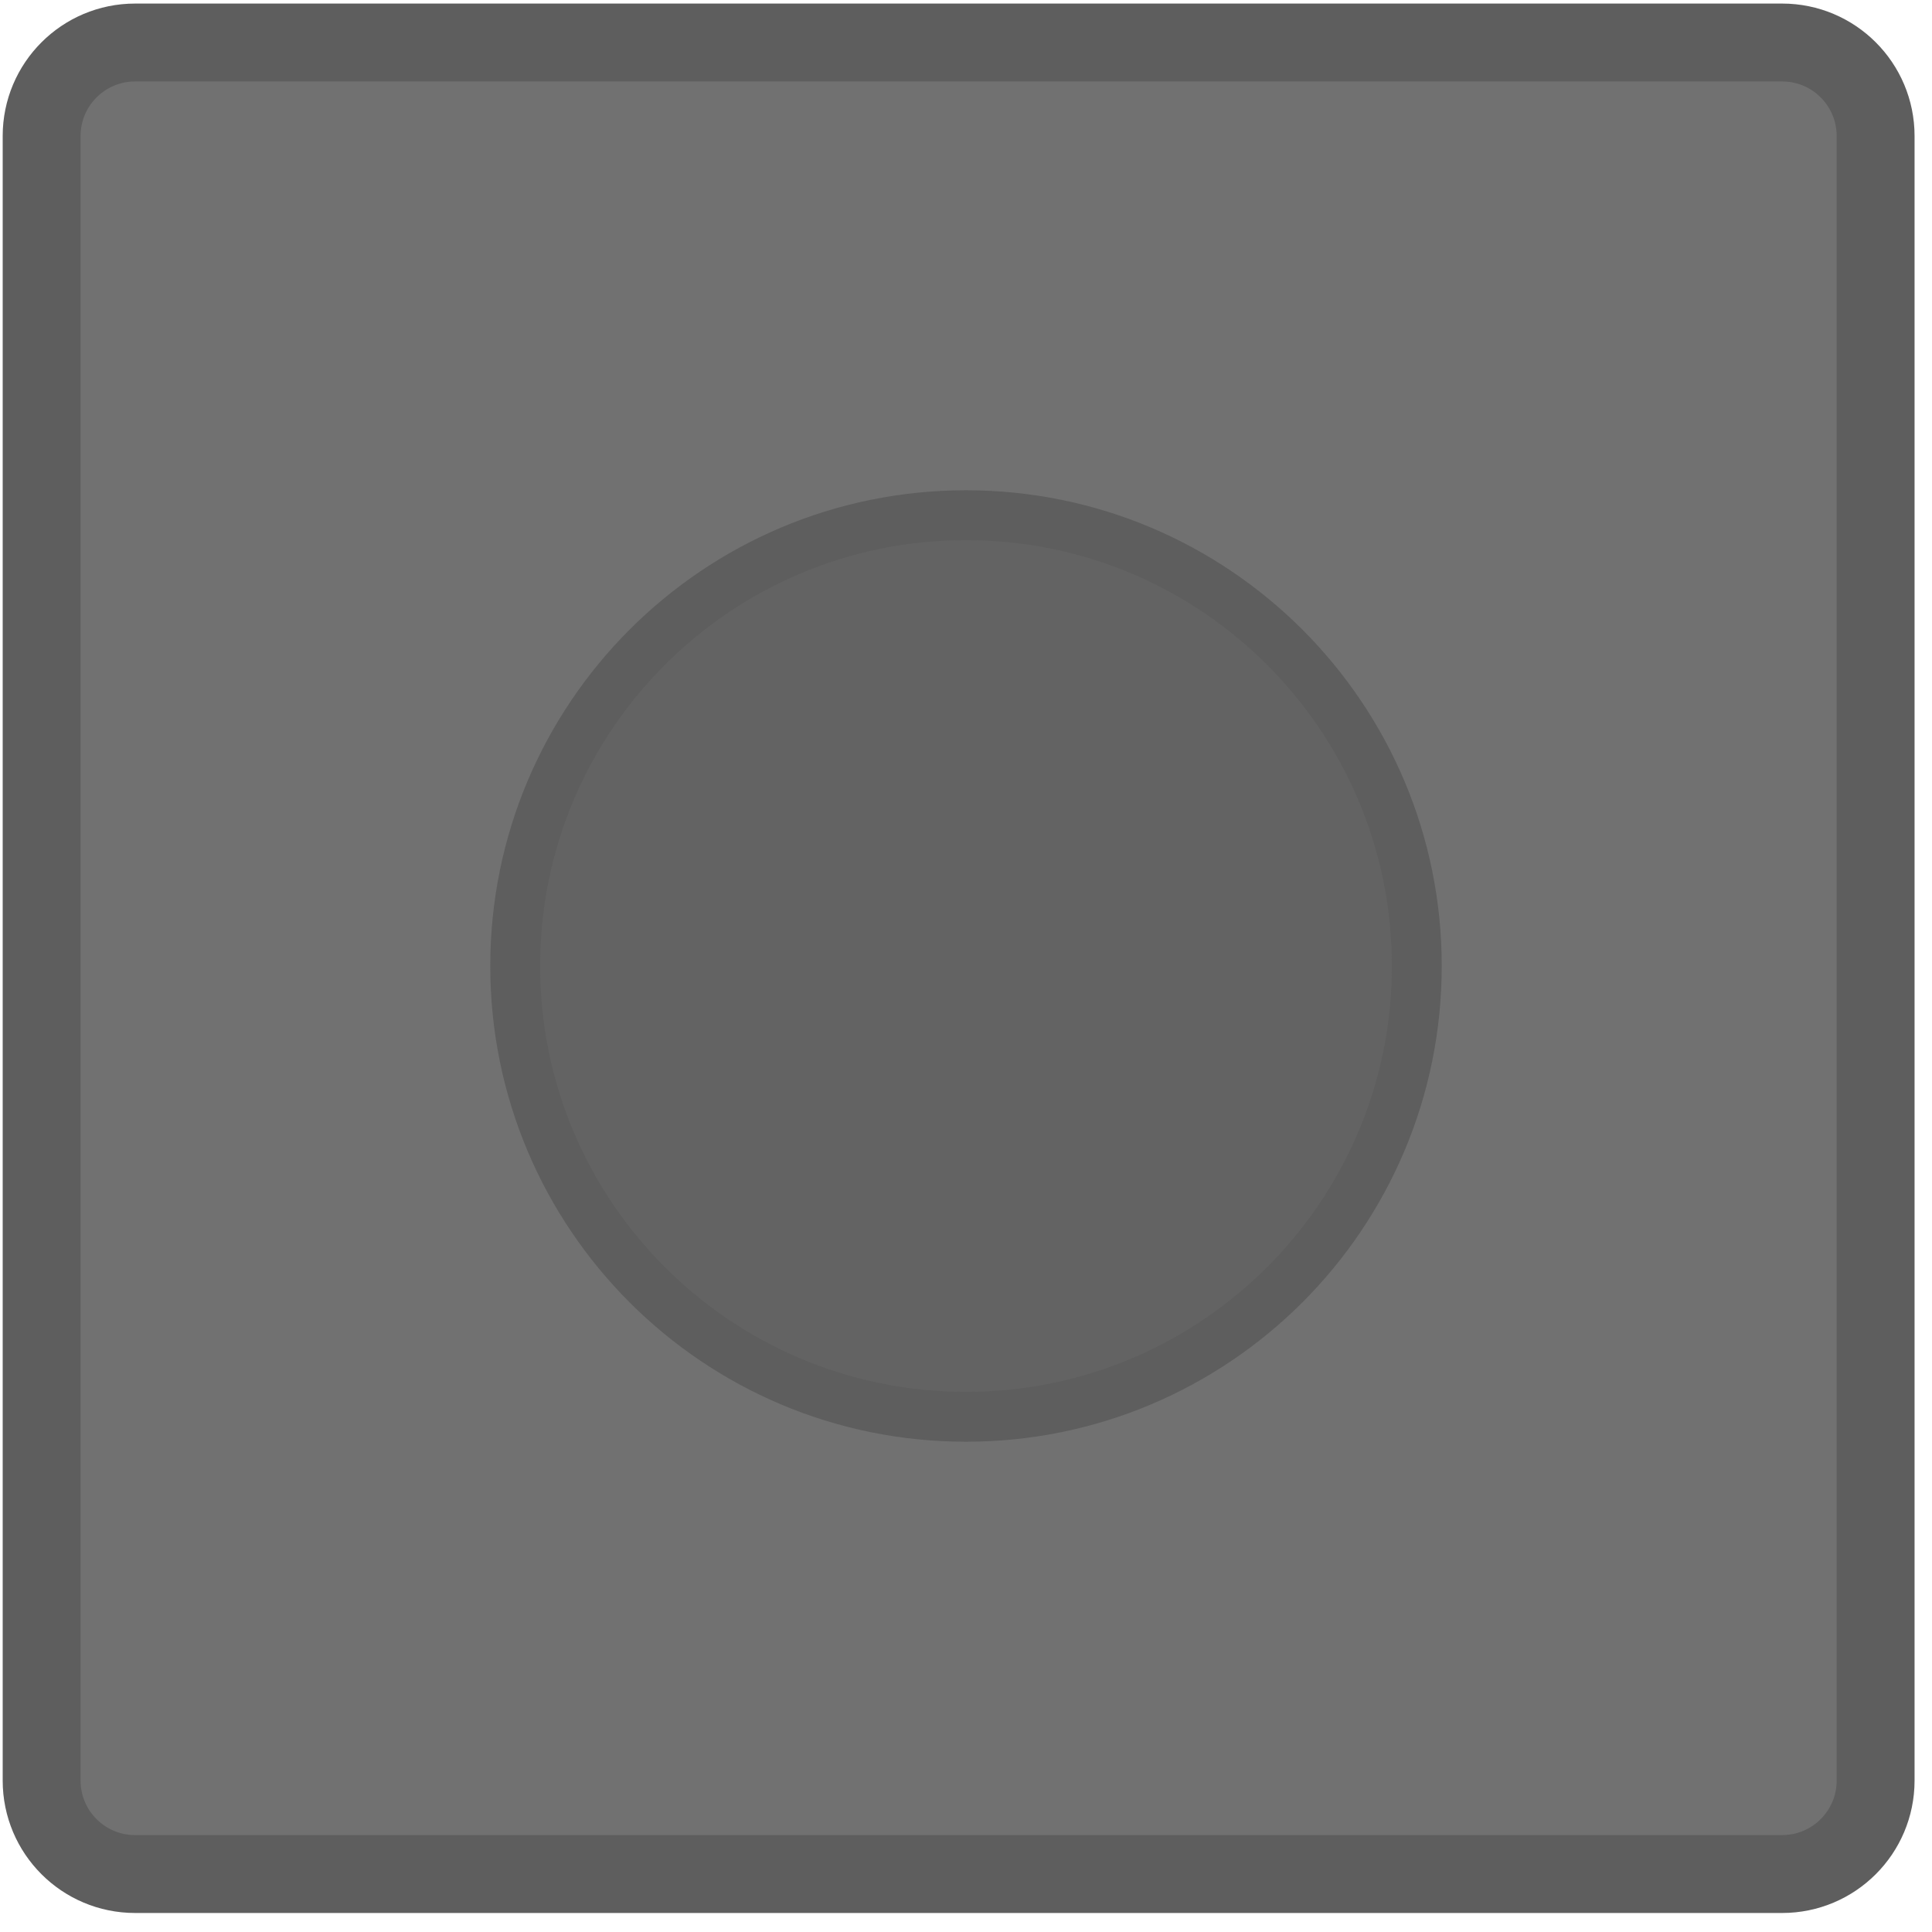
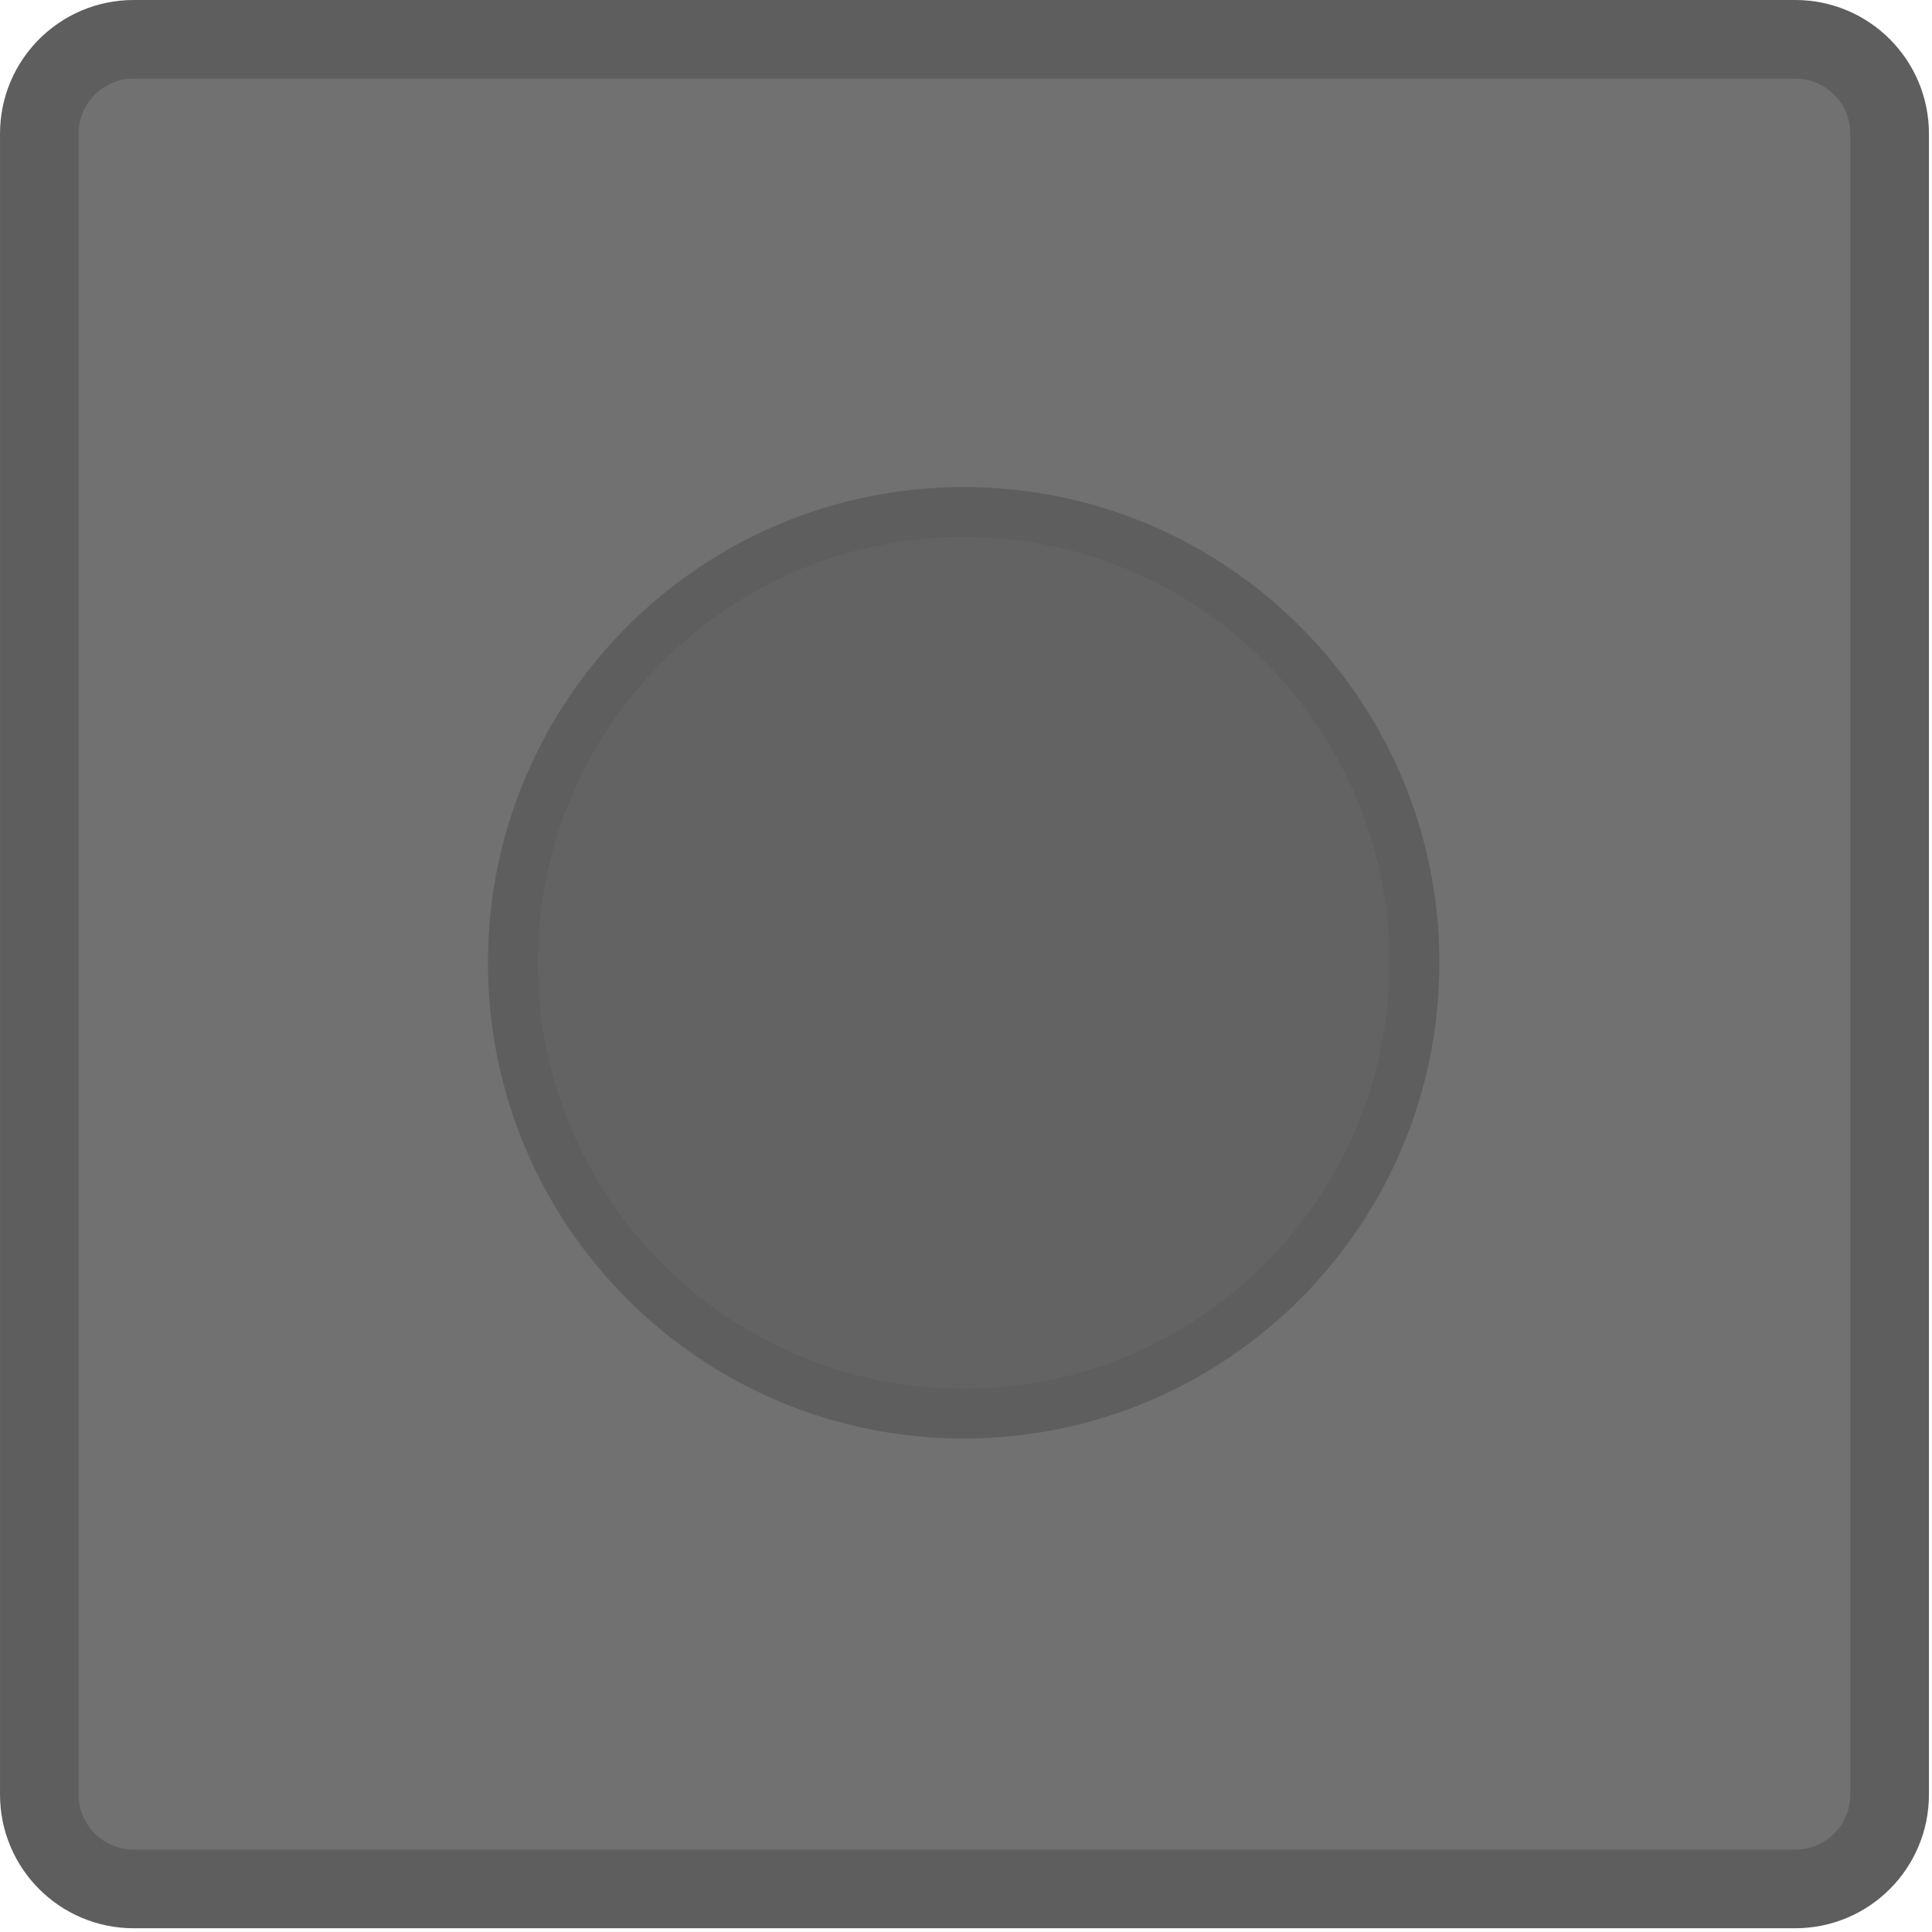
<svg xmlns="http://www.w3.org/2000/svg" width="500" height="500" viewBox="0 0 132.292 132.292" version="1.1" id="svg14830">
  <defs id="defs14827" />
-   <g id="layer1">
-     <rect style="fill:#717171;fill-opacity:1;stroke:#5e5e5e;stroke-width:5.334;stroke-miterlimit:4;stroke-dasharray:none;stroke-opacity:1" id="rect14856" width="125.58" height="125.412" x="2.851" y="2.911" ry="6.399" />
+   <g id="layer1" transform="translate(-0.1595428,-0.2194481)">
+     <rect style="fill:#717171;fill-opacity:1;stroke:#5e5e5e;stroke-width:5.384;stroke-miterlimit:4;stroke-dasharray:none;stroke-opacity:1" id="rect14856" width="126.698" height="126.652" x="2.852" y="2.911" ry="6.462" />
    <circle style="fill:#636363;fill-opacity:1;stroke:#5e5e5e;stroke-width:3.415;stroke-miterlimit:4;stroke-dasharray:none" id="path981" cx="66.146" cy="66.146" r="30.868" />
  </g>
</svg>
